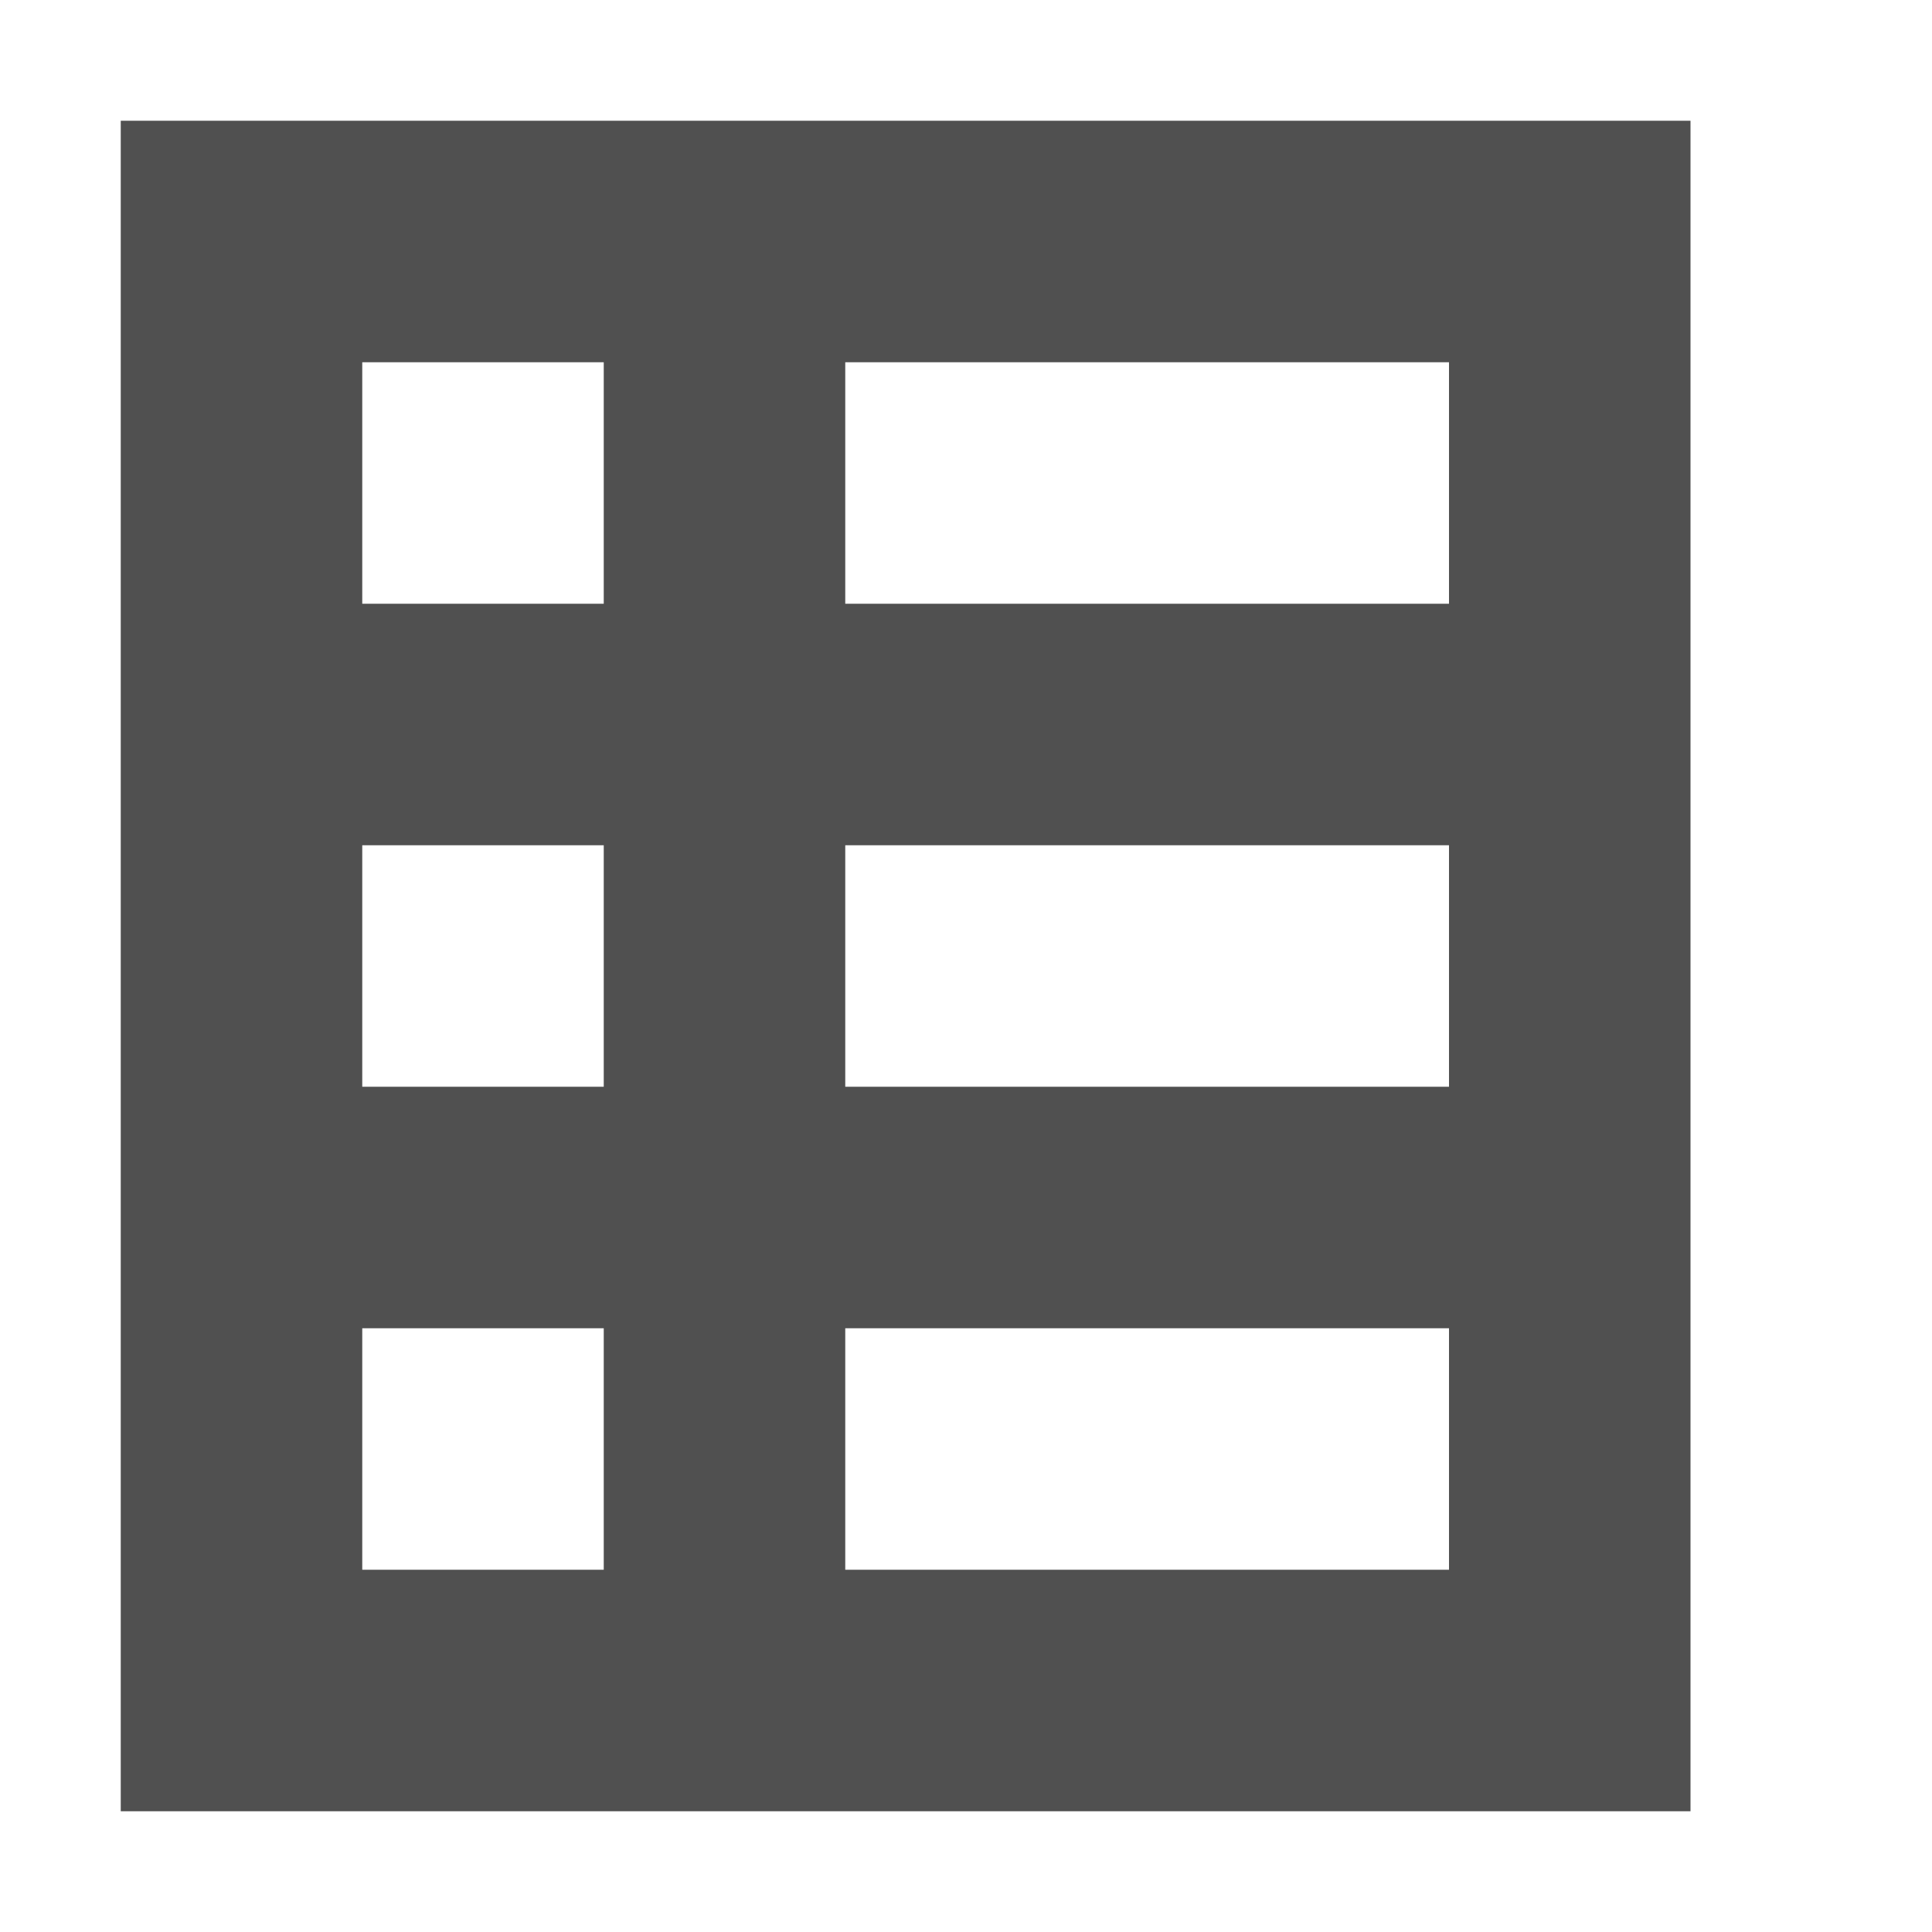
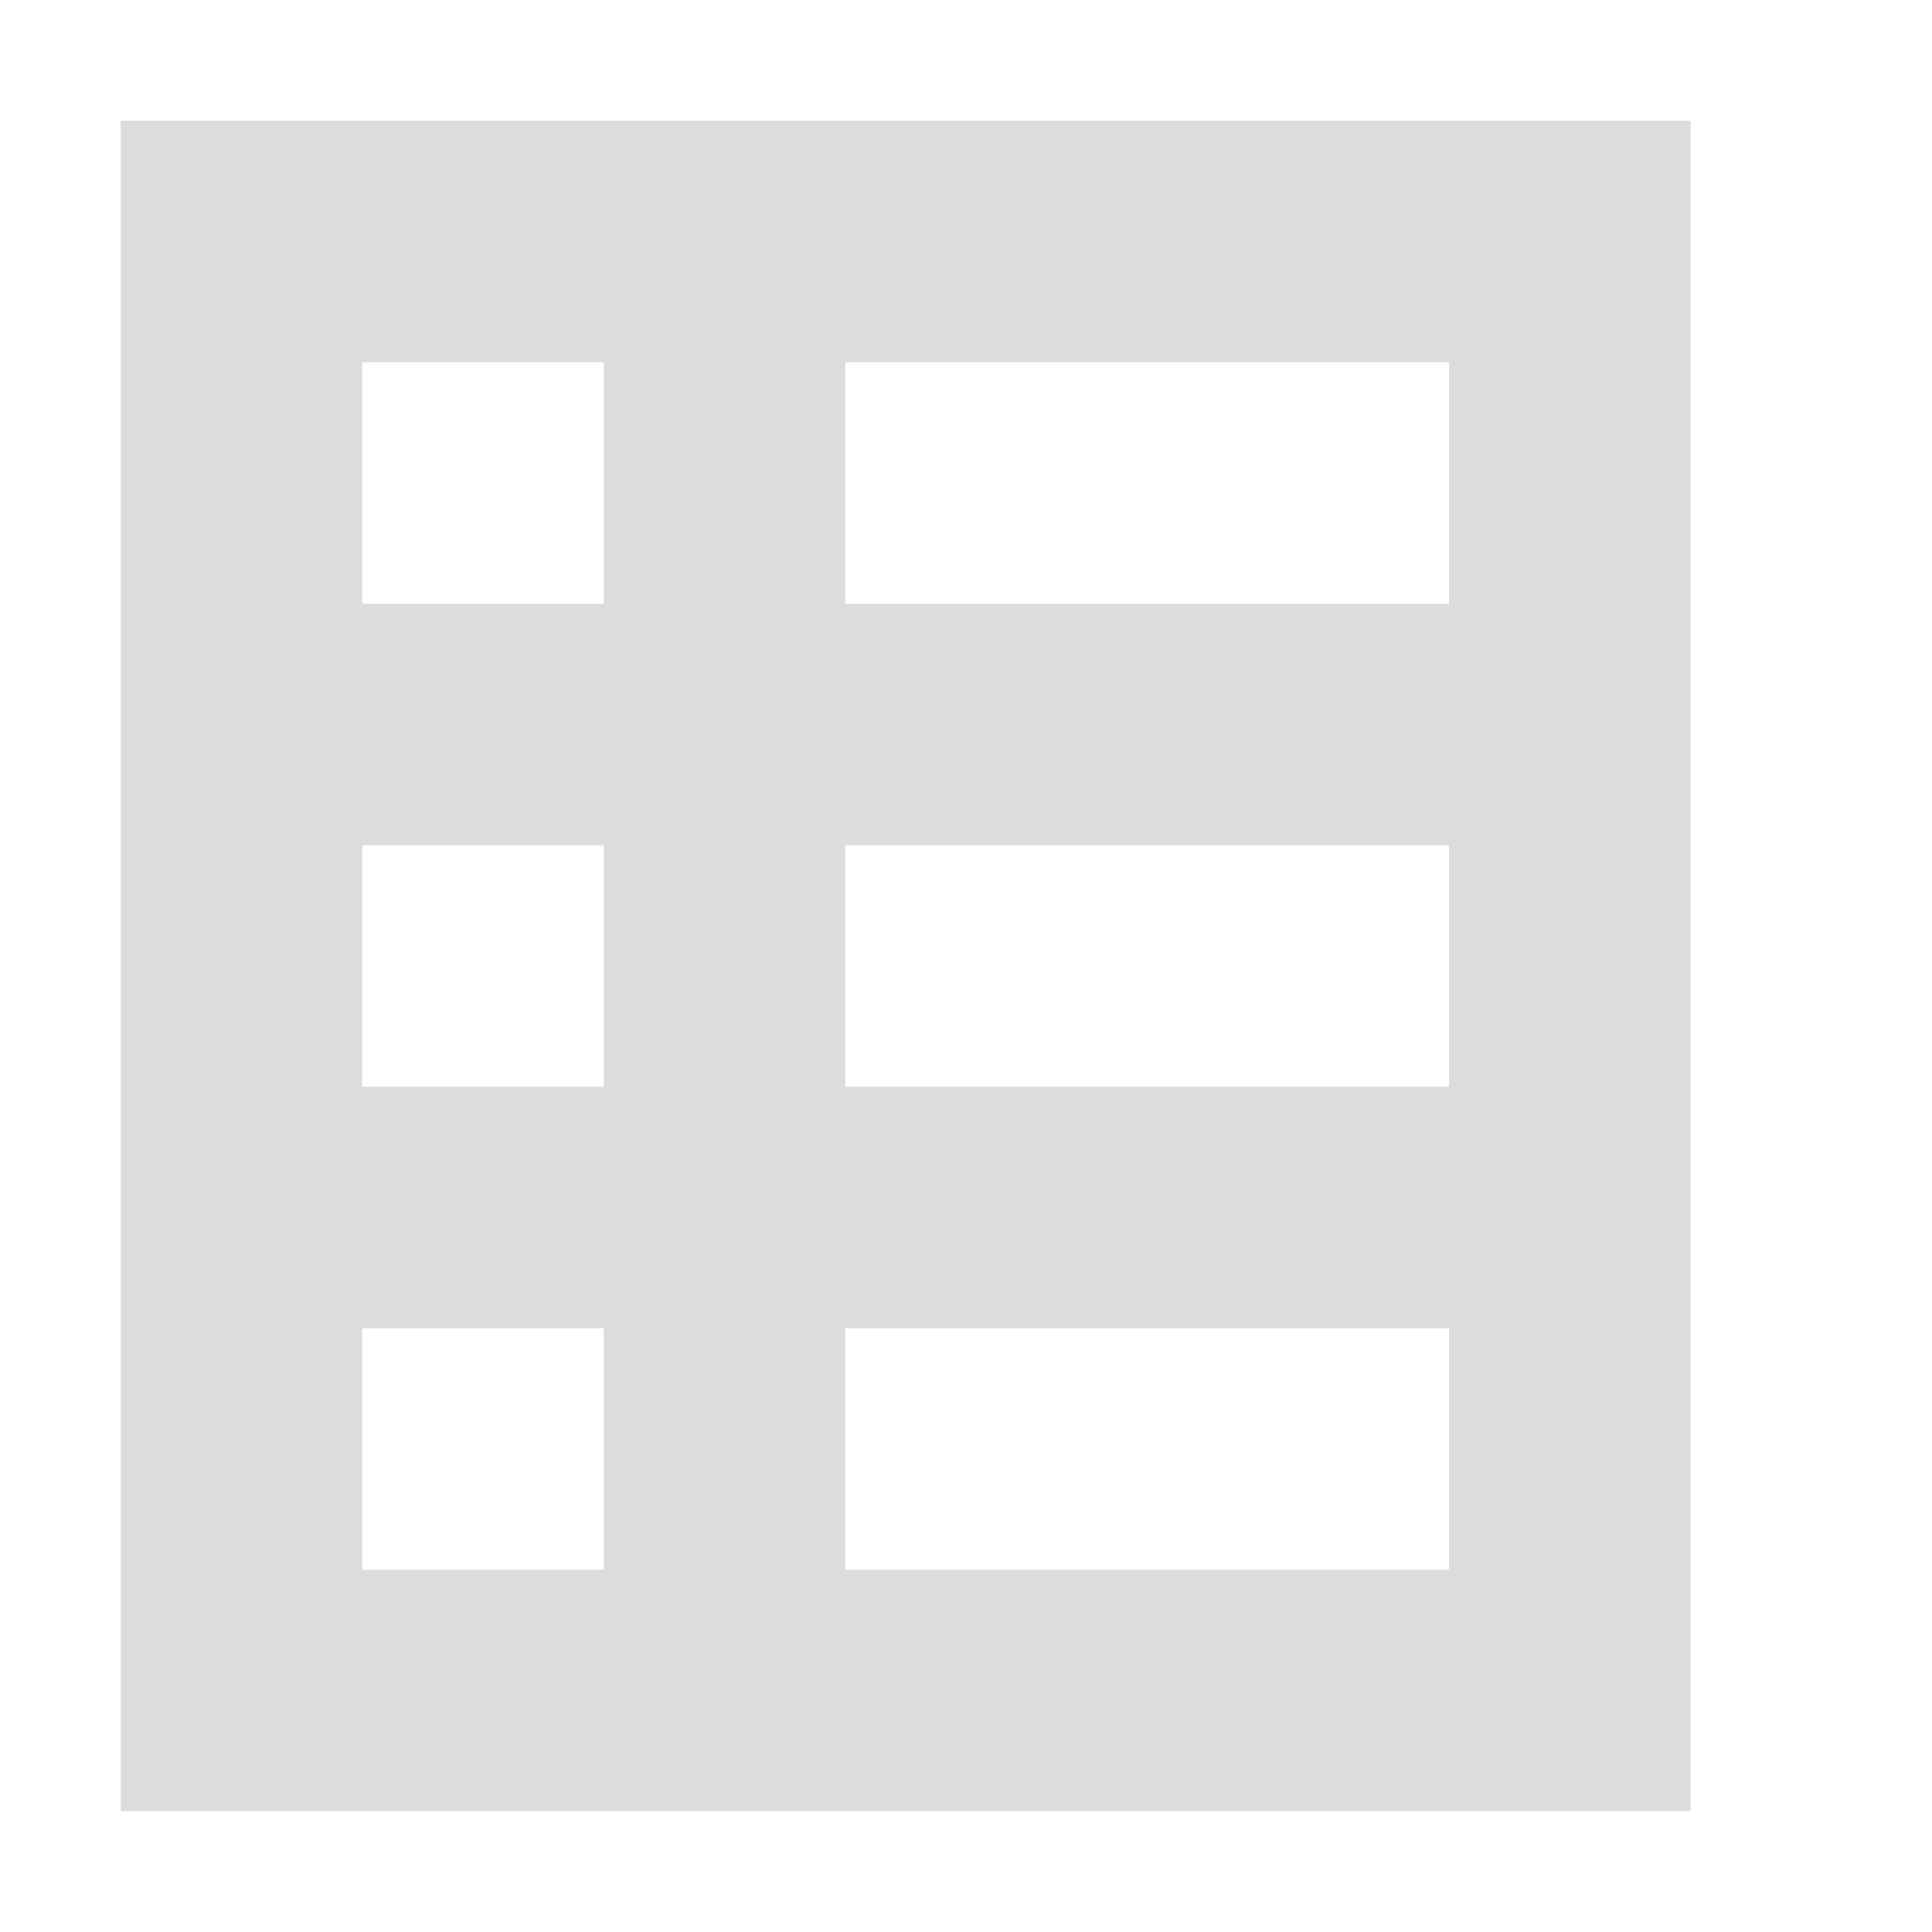
<svg xmlns="http://www.w3.org/2000/svg" version="1.1" id="图层_1" x="0px" y="0px" width="16px" height="16px" viewBox="0 0 16 16" enable-background="new 0 0 16 16" xml:space="preserve">
-   <path fill="#505050" d="M1,1v14h13V1H1z M12,5H7V3h5V5z M12,7v2H7V7H12z M3,3h2v2H3V3z M3,7h2v2H3V7z M3,13v-2h2v2H3z M7,13v-2h5v2  H7z" />
+   <path fill="#DCDCDC" d="M1,1v14h13V1H1z M12,5H7V3h5V5z M12,7v2H7V7H12z M3,3h2v2H3V3z M3,7h2v2H3V7z M3,13v-2h2v2H3z M7,13v-2h5v2  H7z" />
</svg>
